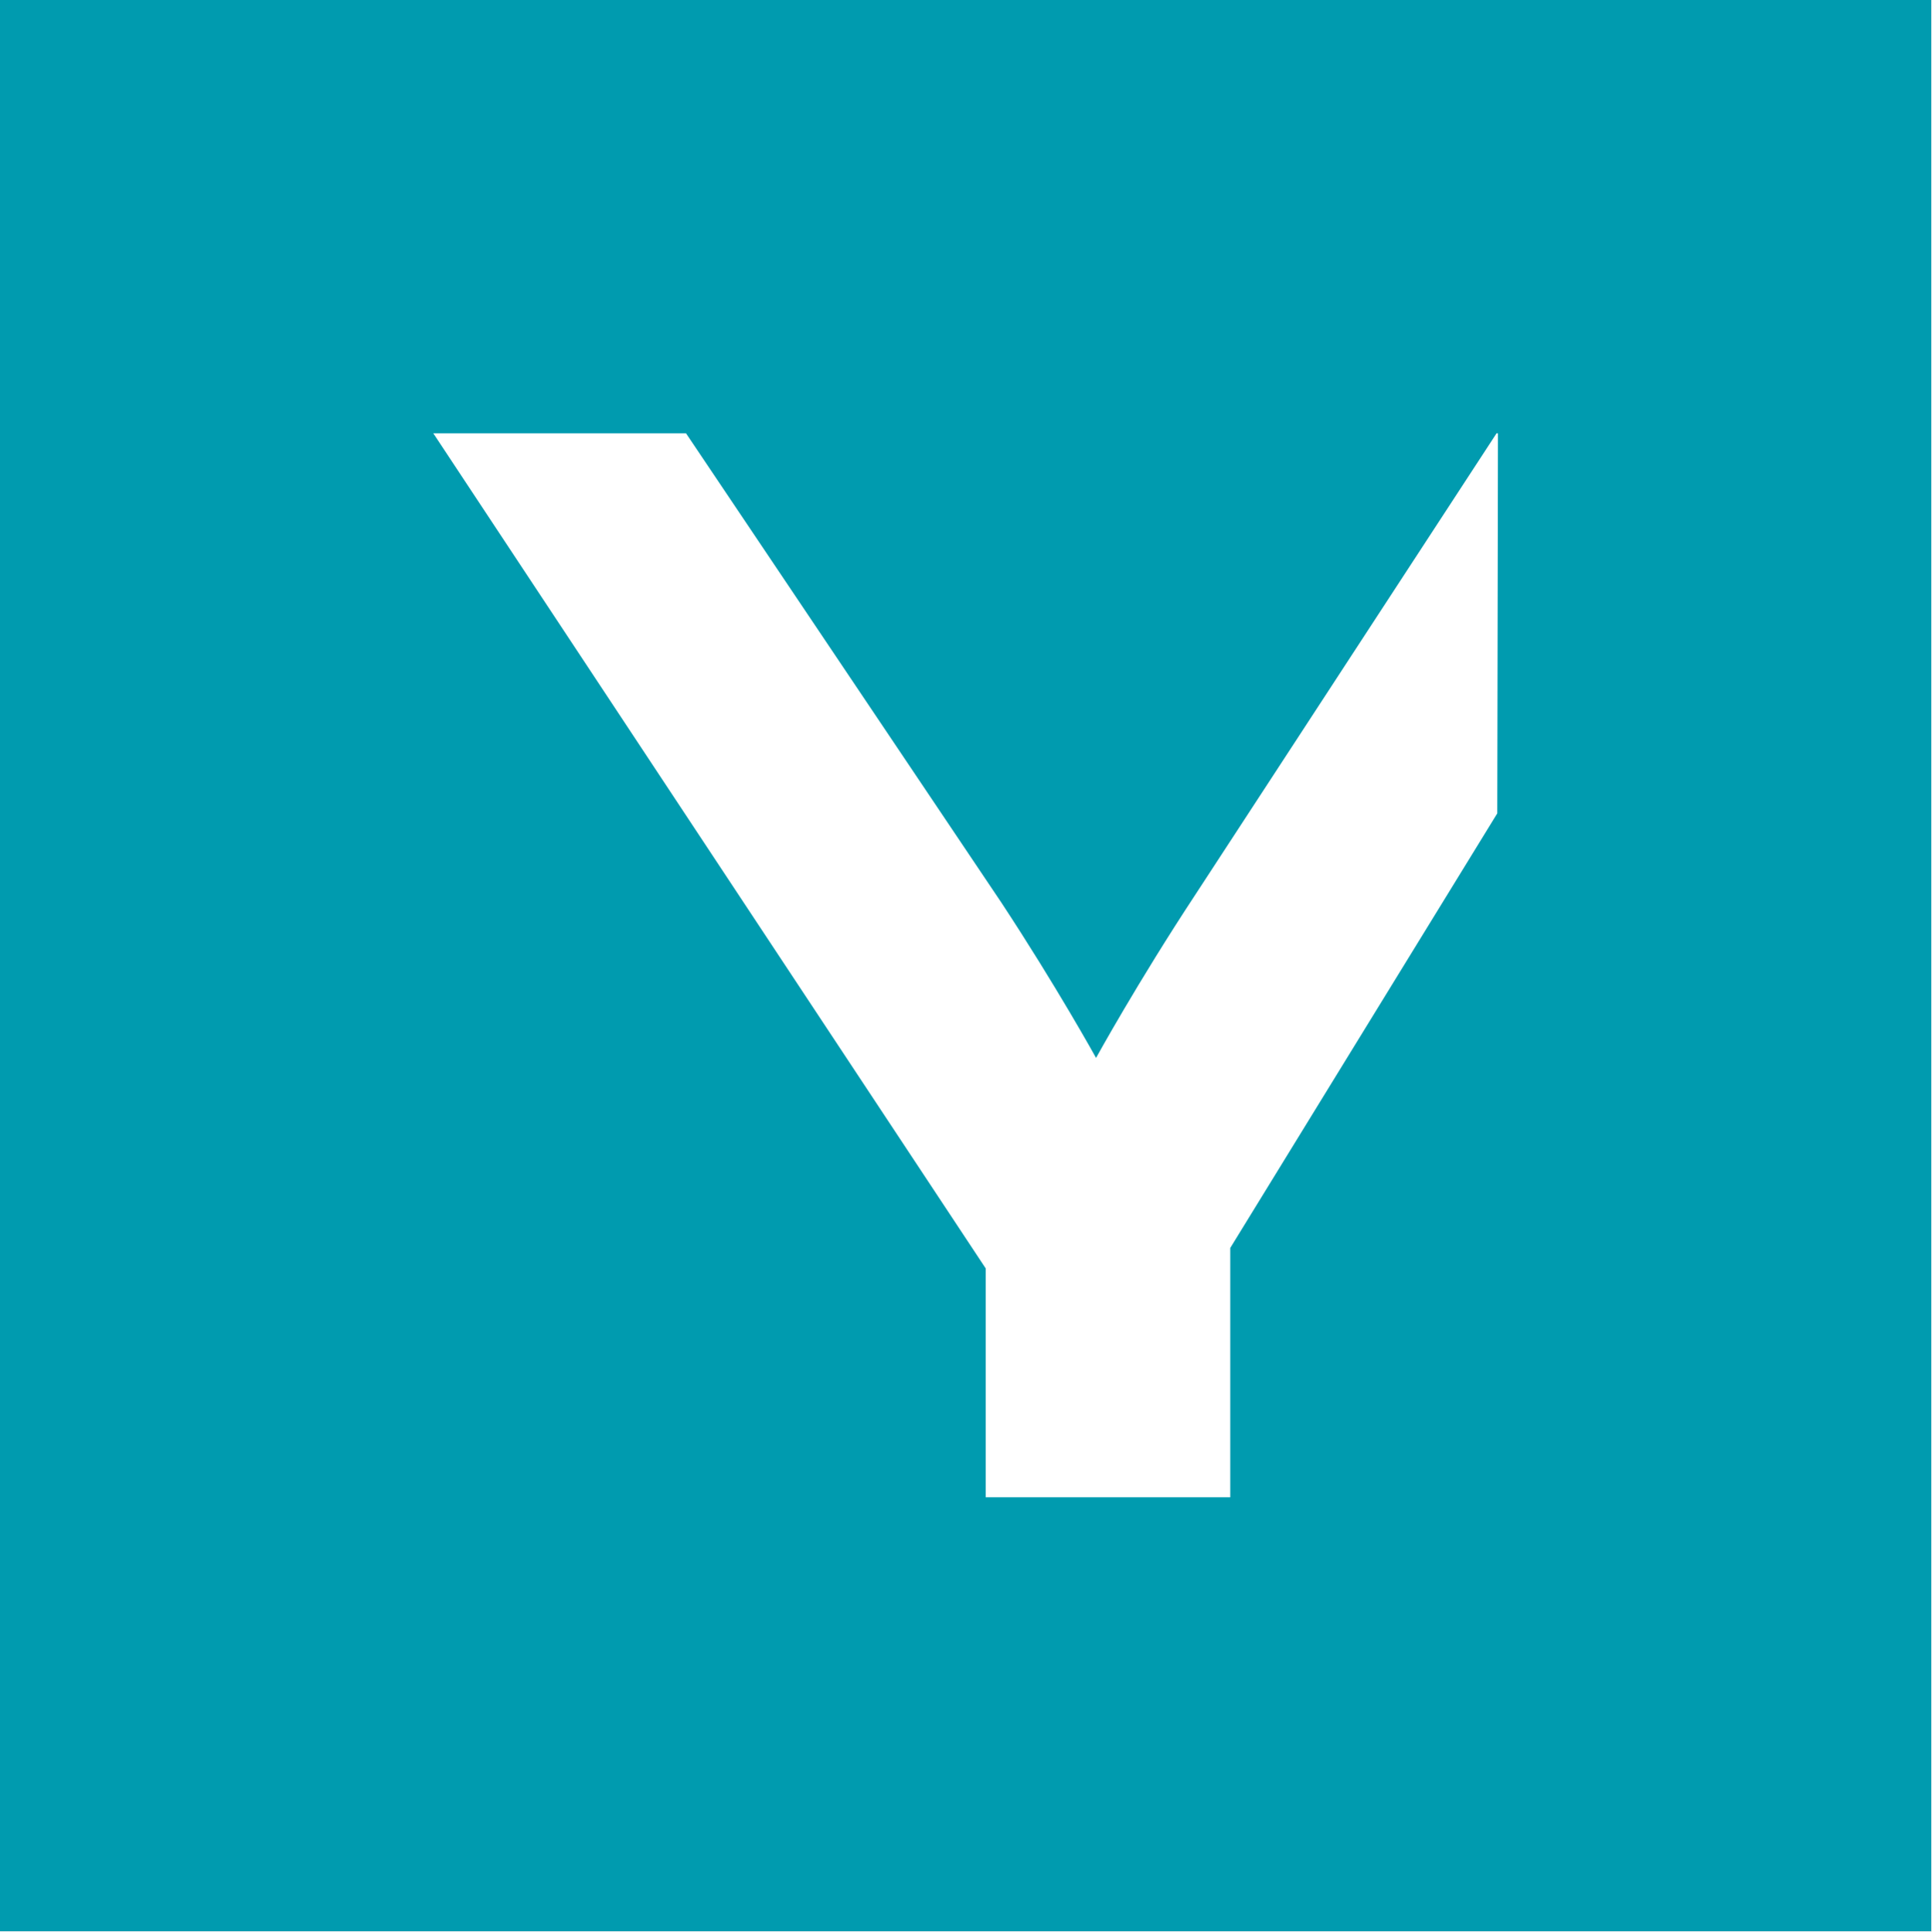
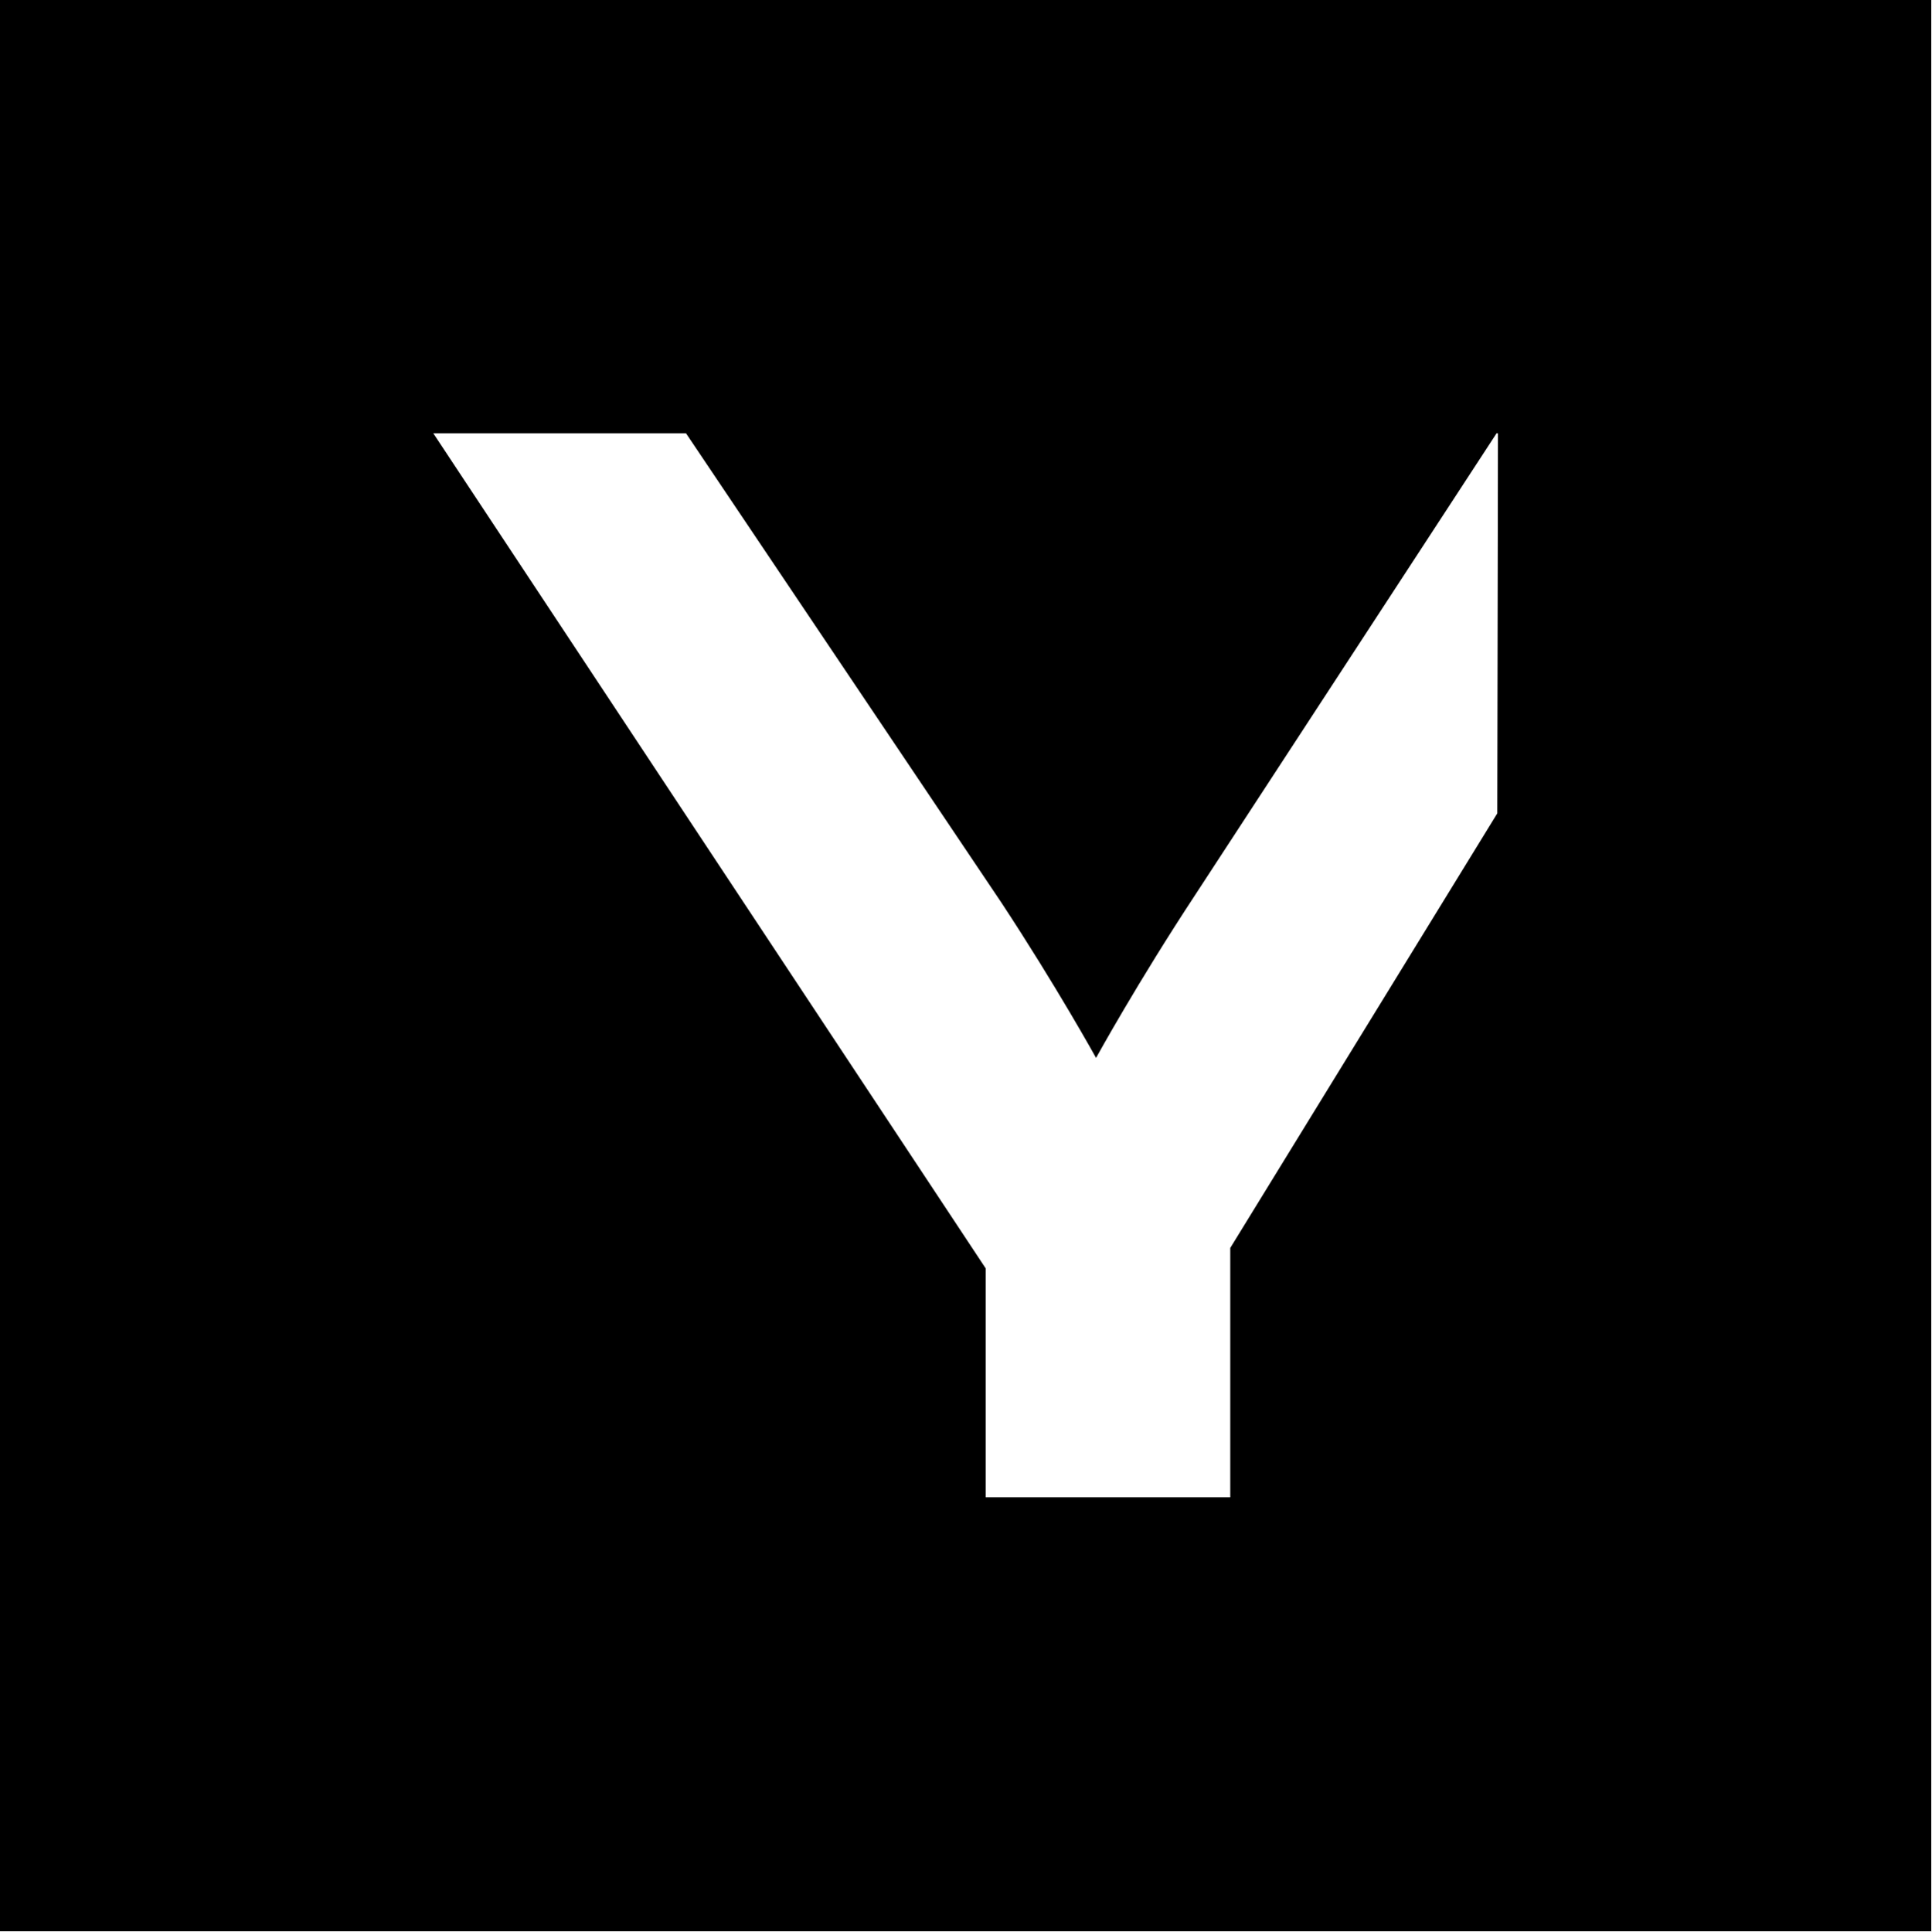
<svg xmlns="http://www.w3.org/2000/svg" viewBox="0 0 283.5 283.5">
-   <path fill="#009baf" d="M0 0h283.5v283.5H0z" />
+   <path class="accent" d="M0 0h283.5v283.5H0z" />
  <path d="M219.9 63.6h-.2l-44.2 67.7c-8.5 12.9-14.6 24-14.6 24s-5.8-10.5-13.9-22.8l-46.3-68.9H63.6l81.1 122.6v33.6h35.9v-36.6l39.2-63.8.1-55.8z" fill="#fff" />
</svg>
